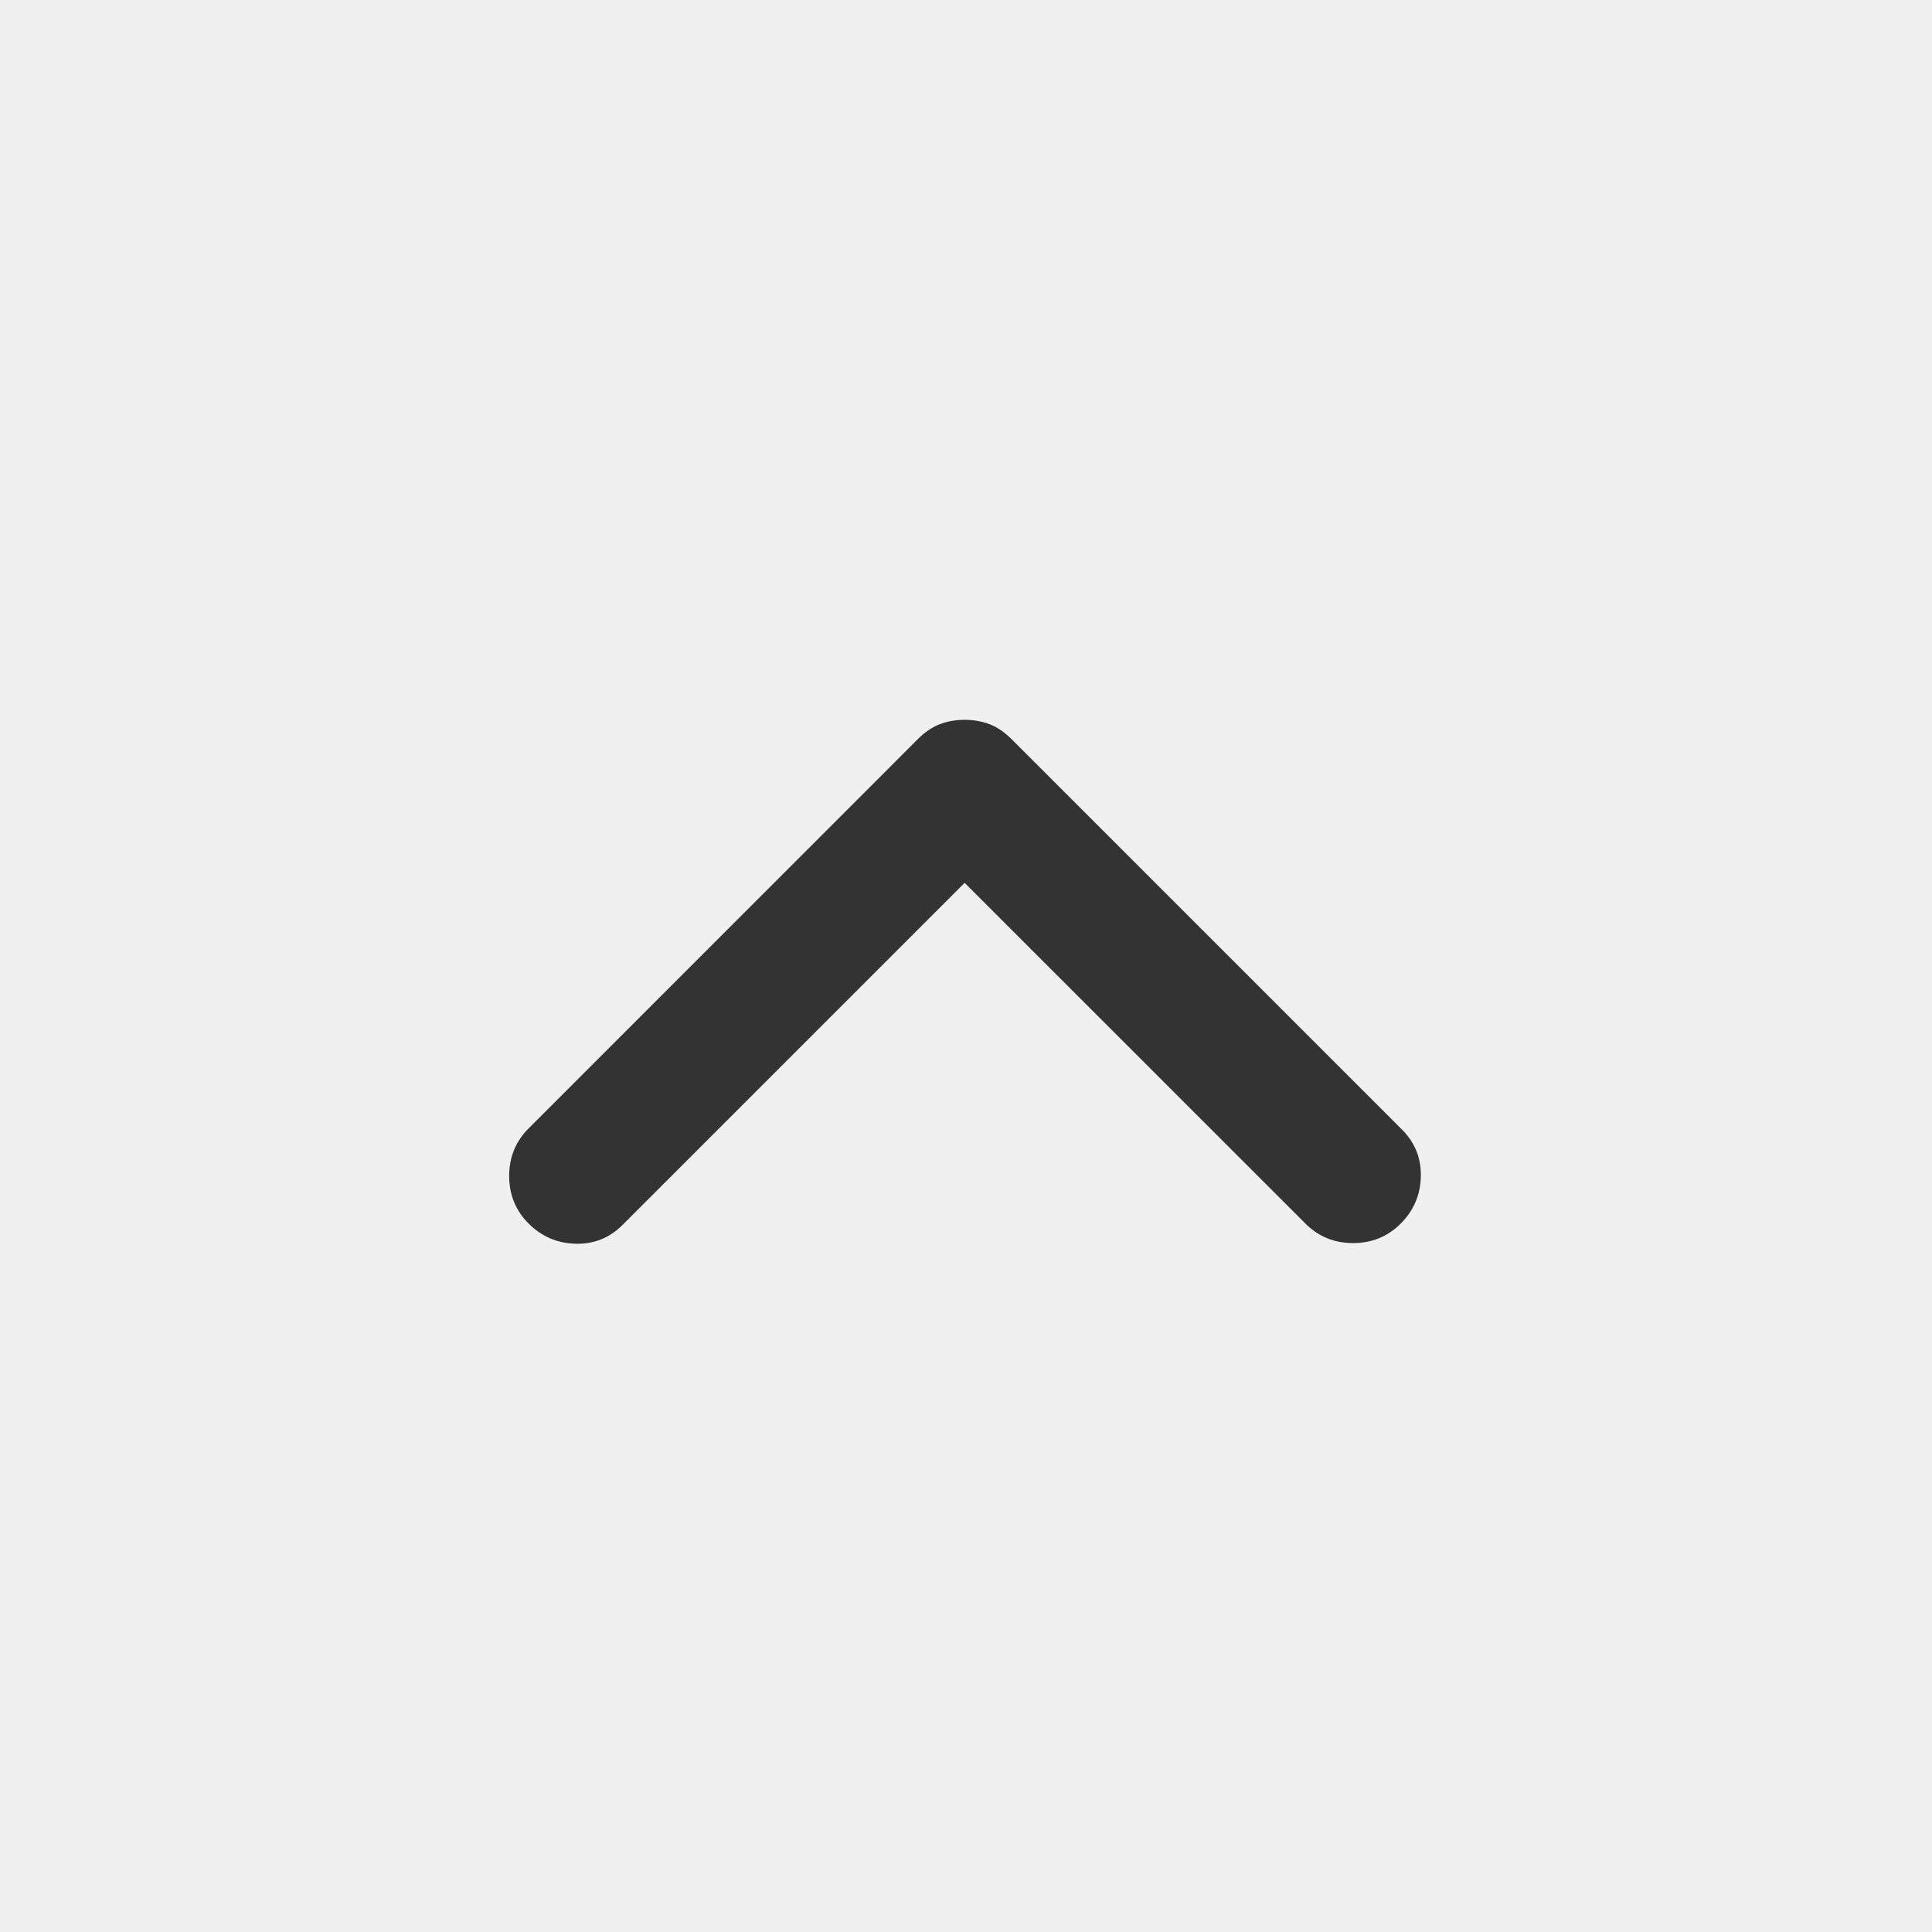
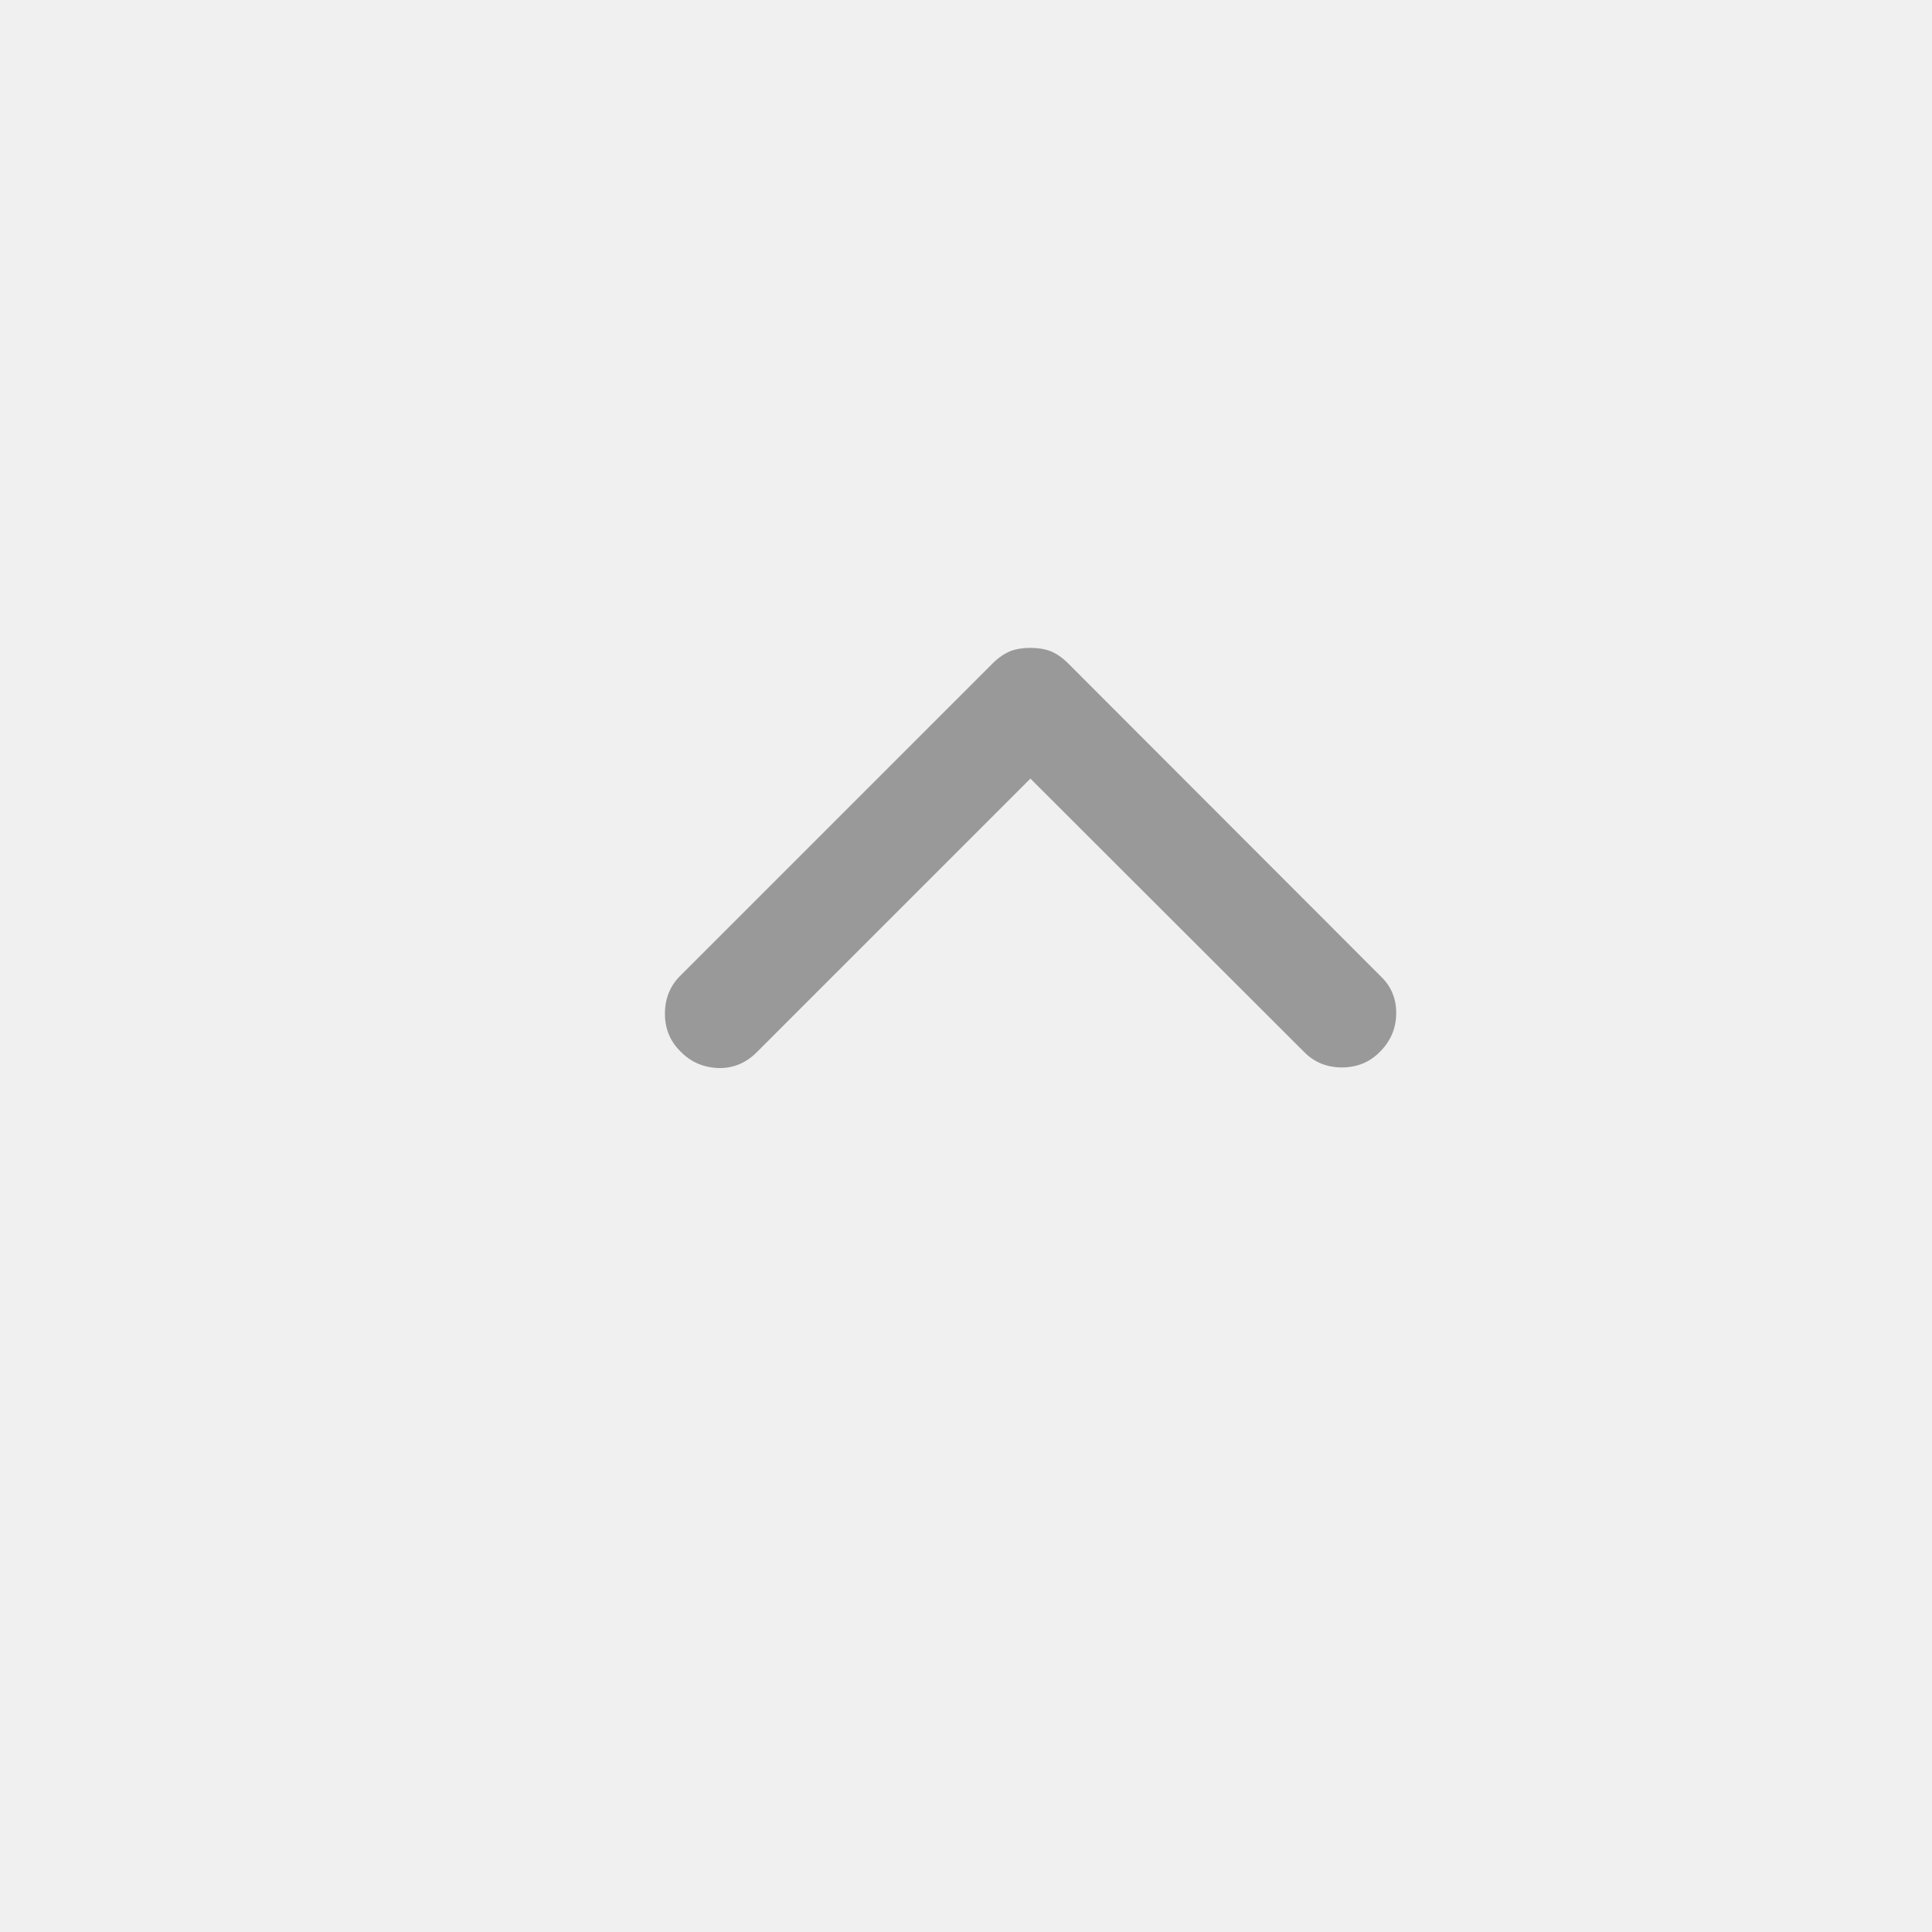
- <svg xmlns="http://www.w3.org/2000/svg" width="24" height="24" viewBox="0 0 24 24" fill="none">
-   <g clip-path="url(#clip0_102_1490)">
-     <path d="M11.983 10.967L7.733 15.217C7.572 15.378 7.378 15.456 7.15 15.45C6.922 15.444 6.728 15.361 6.567 15.2C6.406 15.039 6.325 14.842 6.325 14.608C6.325 14.375 6.406 14.178 6.567 14.017L11.4 9.183C11.489 9.094 11.581 9.032 11.675 8.996C11.77 8.96 11.872 8.942 11.983 8.942C12.095 8.942 12.197 8.96 12.292 8.996C12.386 9.032 12.478 9.094 12.567 9.183L17.417 14.033C17.578 14.194 17.656 14.389 17.65 14.617C17.645 14.844 17.561 15.039 17.4 15.2C17.239 15.361 17.042 15.442 16.808 15.442C16.575 15.442 16.378 15.361 16.217 15.2L11.983 10.967Z" fill="#333333" />
+ <svg xmlns="http://www.w3.org/2000/svg" width="6" height="6" viewBox="0 0 6 6" fill="none">
+   <g clip-path="url(#clip0_281_377)">
+     <path d="M3.2 2.418L2.348 3.27C2.315 3.302 2.276 3.318 2.231 3.317C2.185 3.315 2.146 3.299 2.114 3.266C2.081 3.234 2.065 3.195 2.065 3.148C2.065 3.101 2.081 3.061 2.114 3.029L3.083 2.06C3.101 2.042 3.119 2.03 3.138 2.022C3.157 2.015 3.178 2.012 3.2 2.012C3.222 2.012 3.243 2.015 3.262 2.022C3.281 2.03 3.299 2.042 3.317 2.06L4.289 3.033C4.322 3.065 4.337 3.104 4.336 3.15C4.335 3.195 4.318 3.234 4.286 3.266C4.254 3.299 4.214 3.315 4.167 3.315C4.121 3.315 4.081 3.299 4.049 3.266L3.2 2.418Z" fill="#999999" />
  </g>
  <defs>
-     <clipPath id="clip0_102_1490">
-       <rect width="24" height="24" fill="white" />
+     <clipPath id="clip0_281_377">
+       <rect width="4.812" height="4.812" fill="white" transform="translate(0.796875 0.21875)" />
    </clipPath>
  </defs>
</svg>
